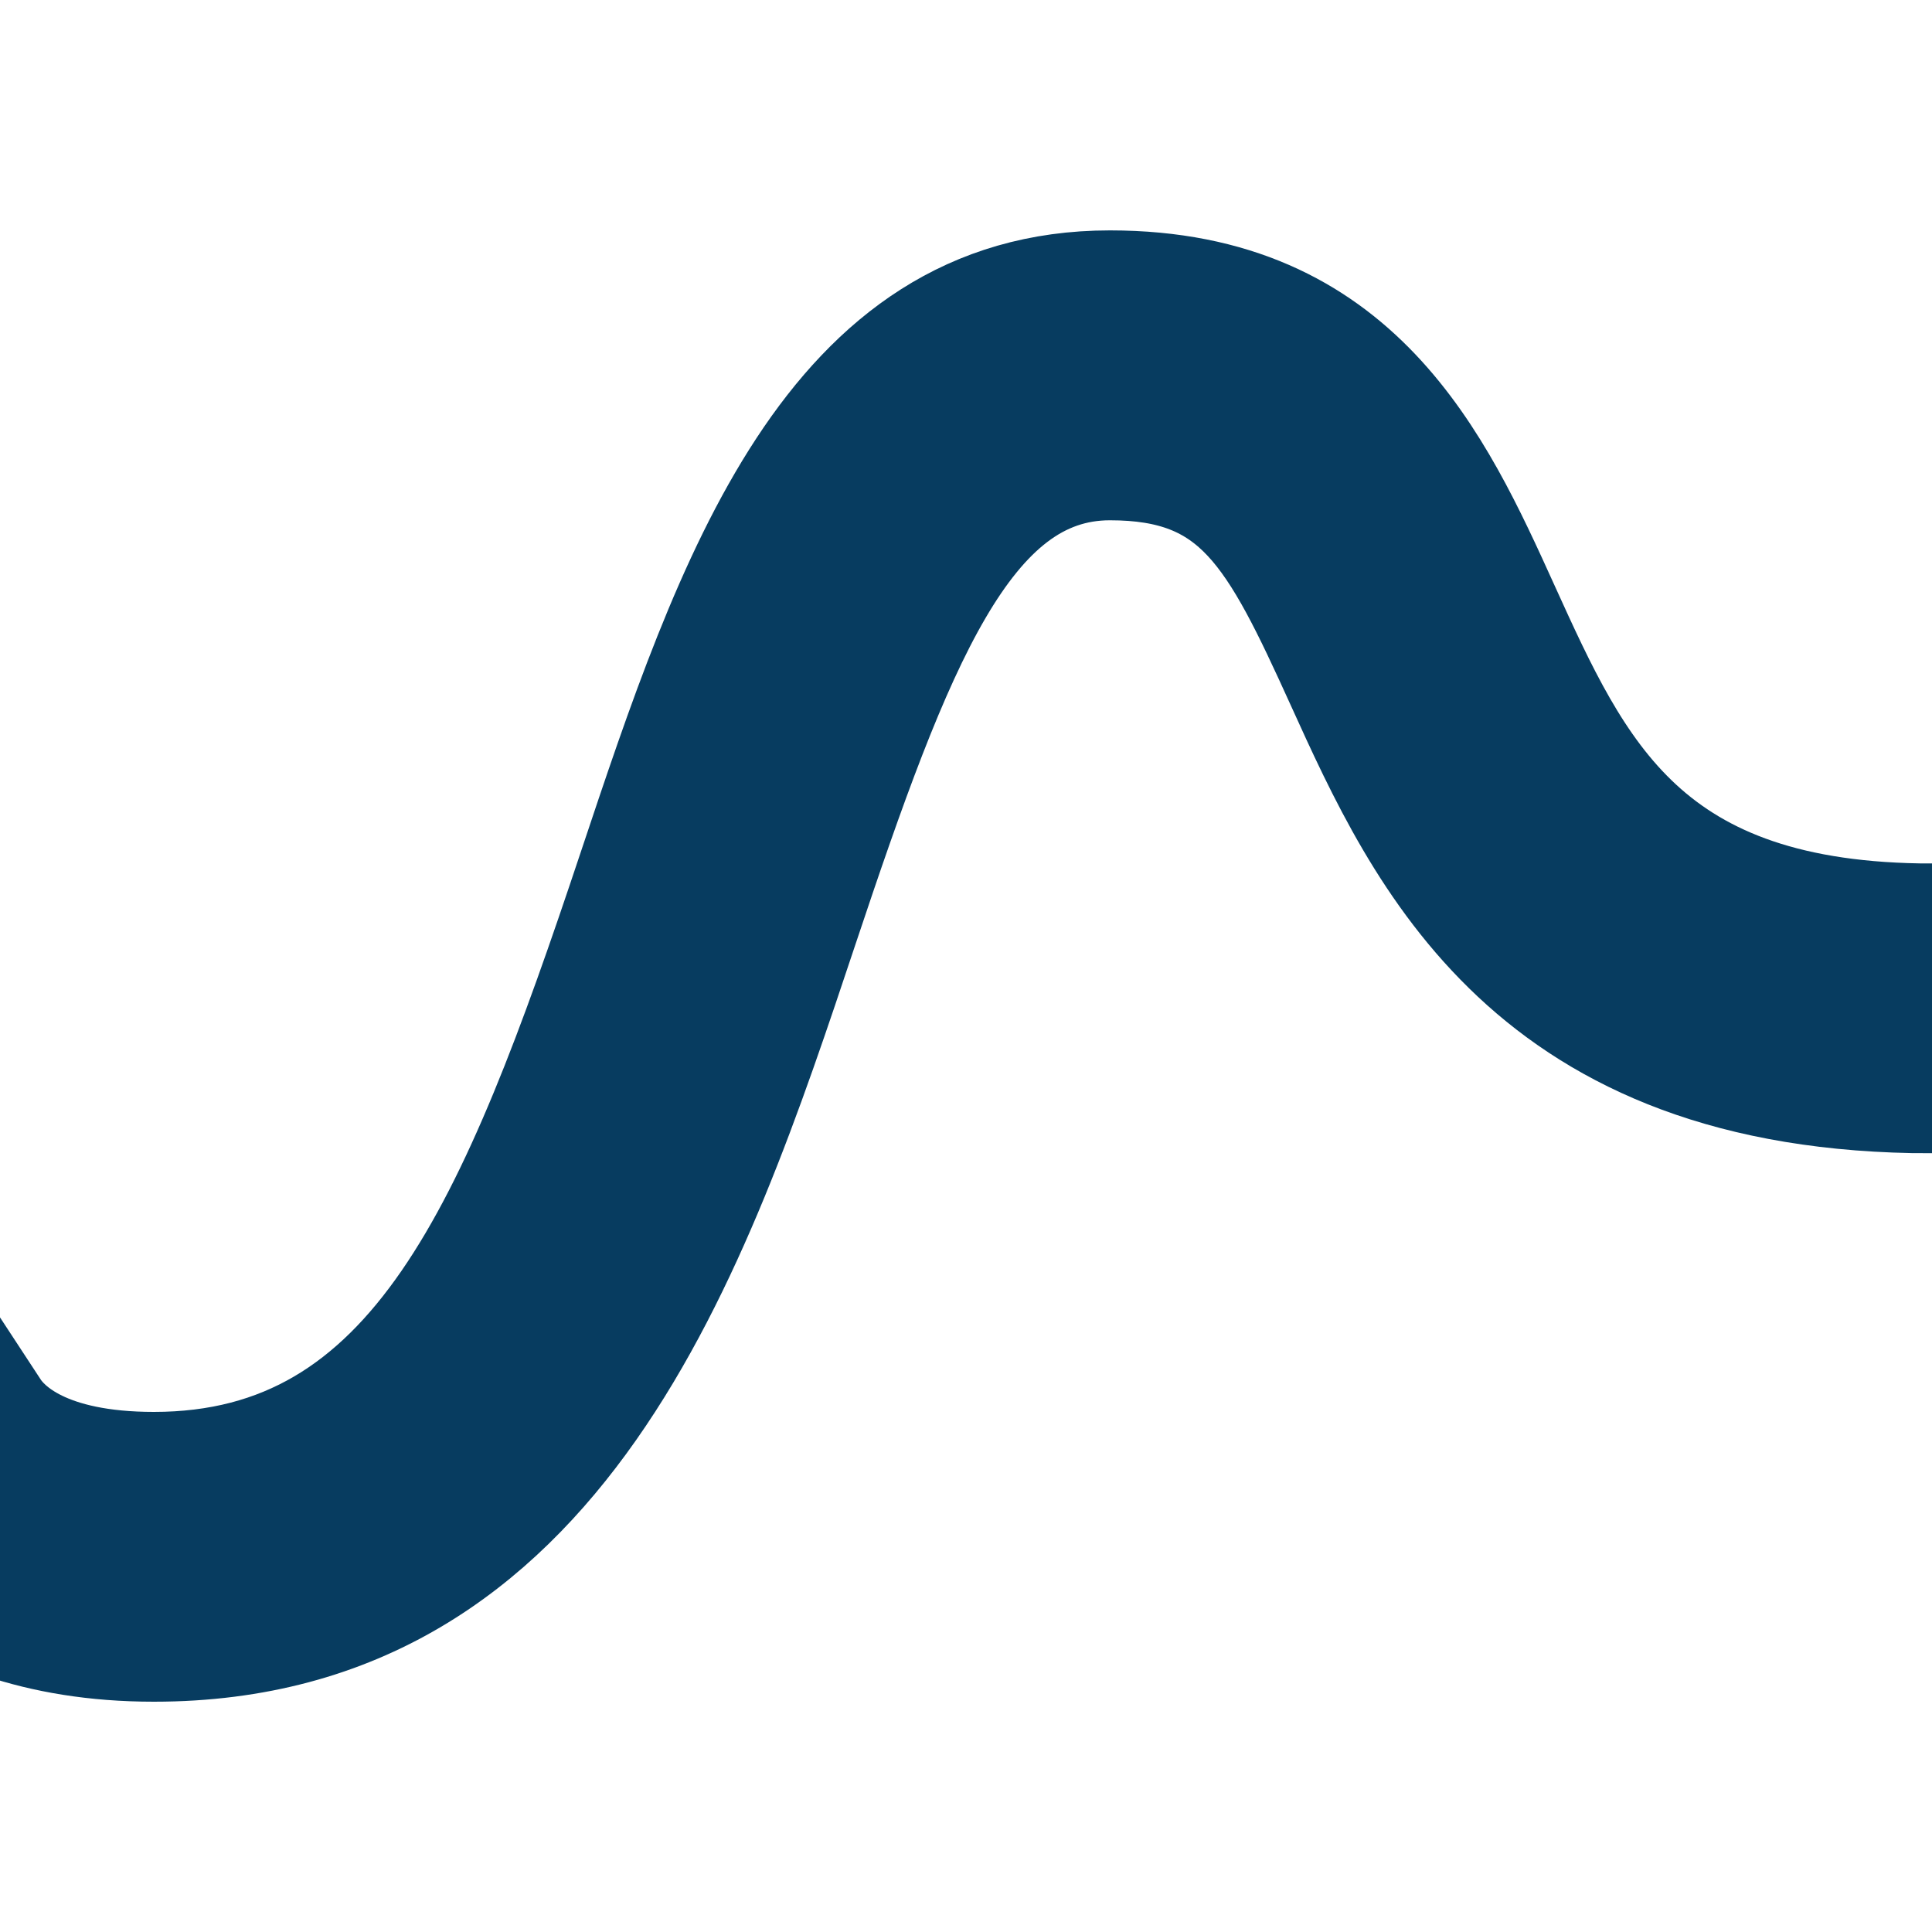
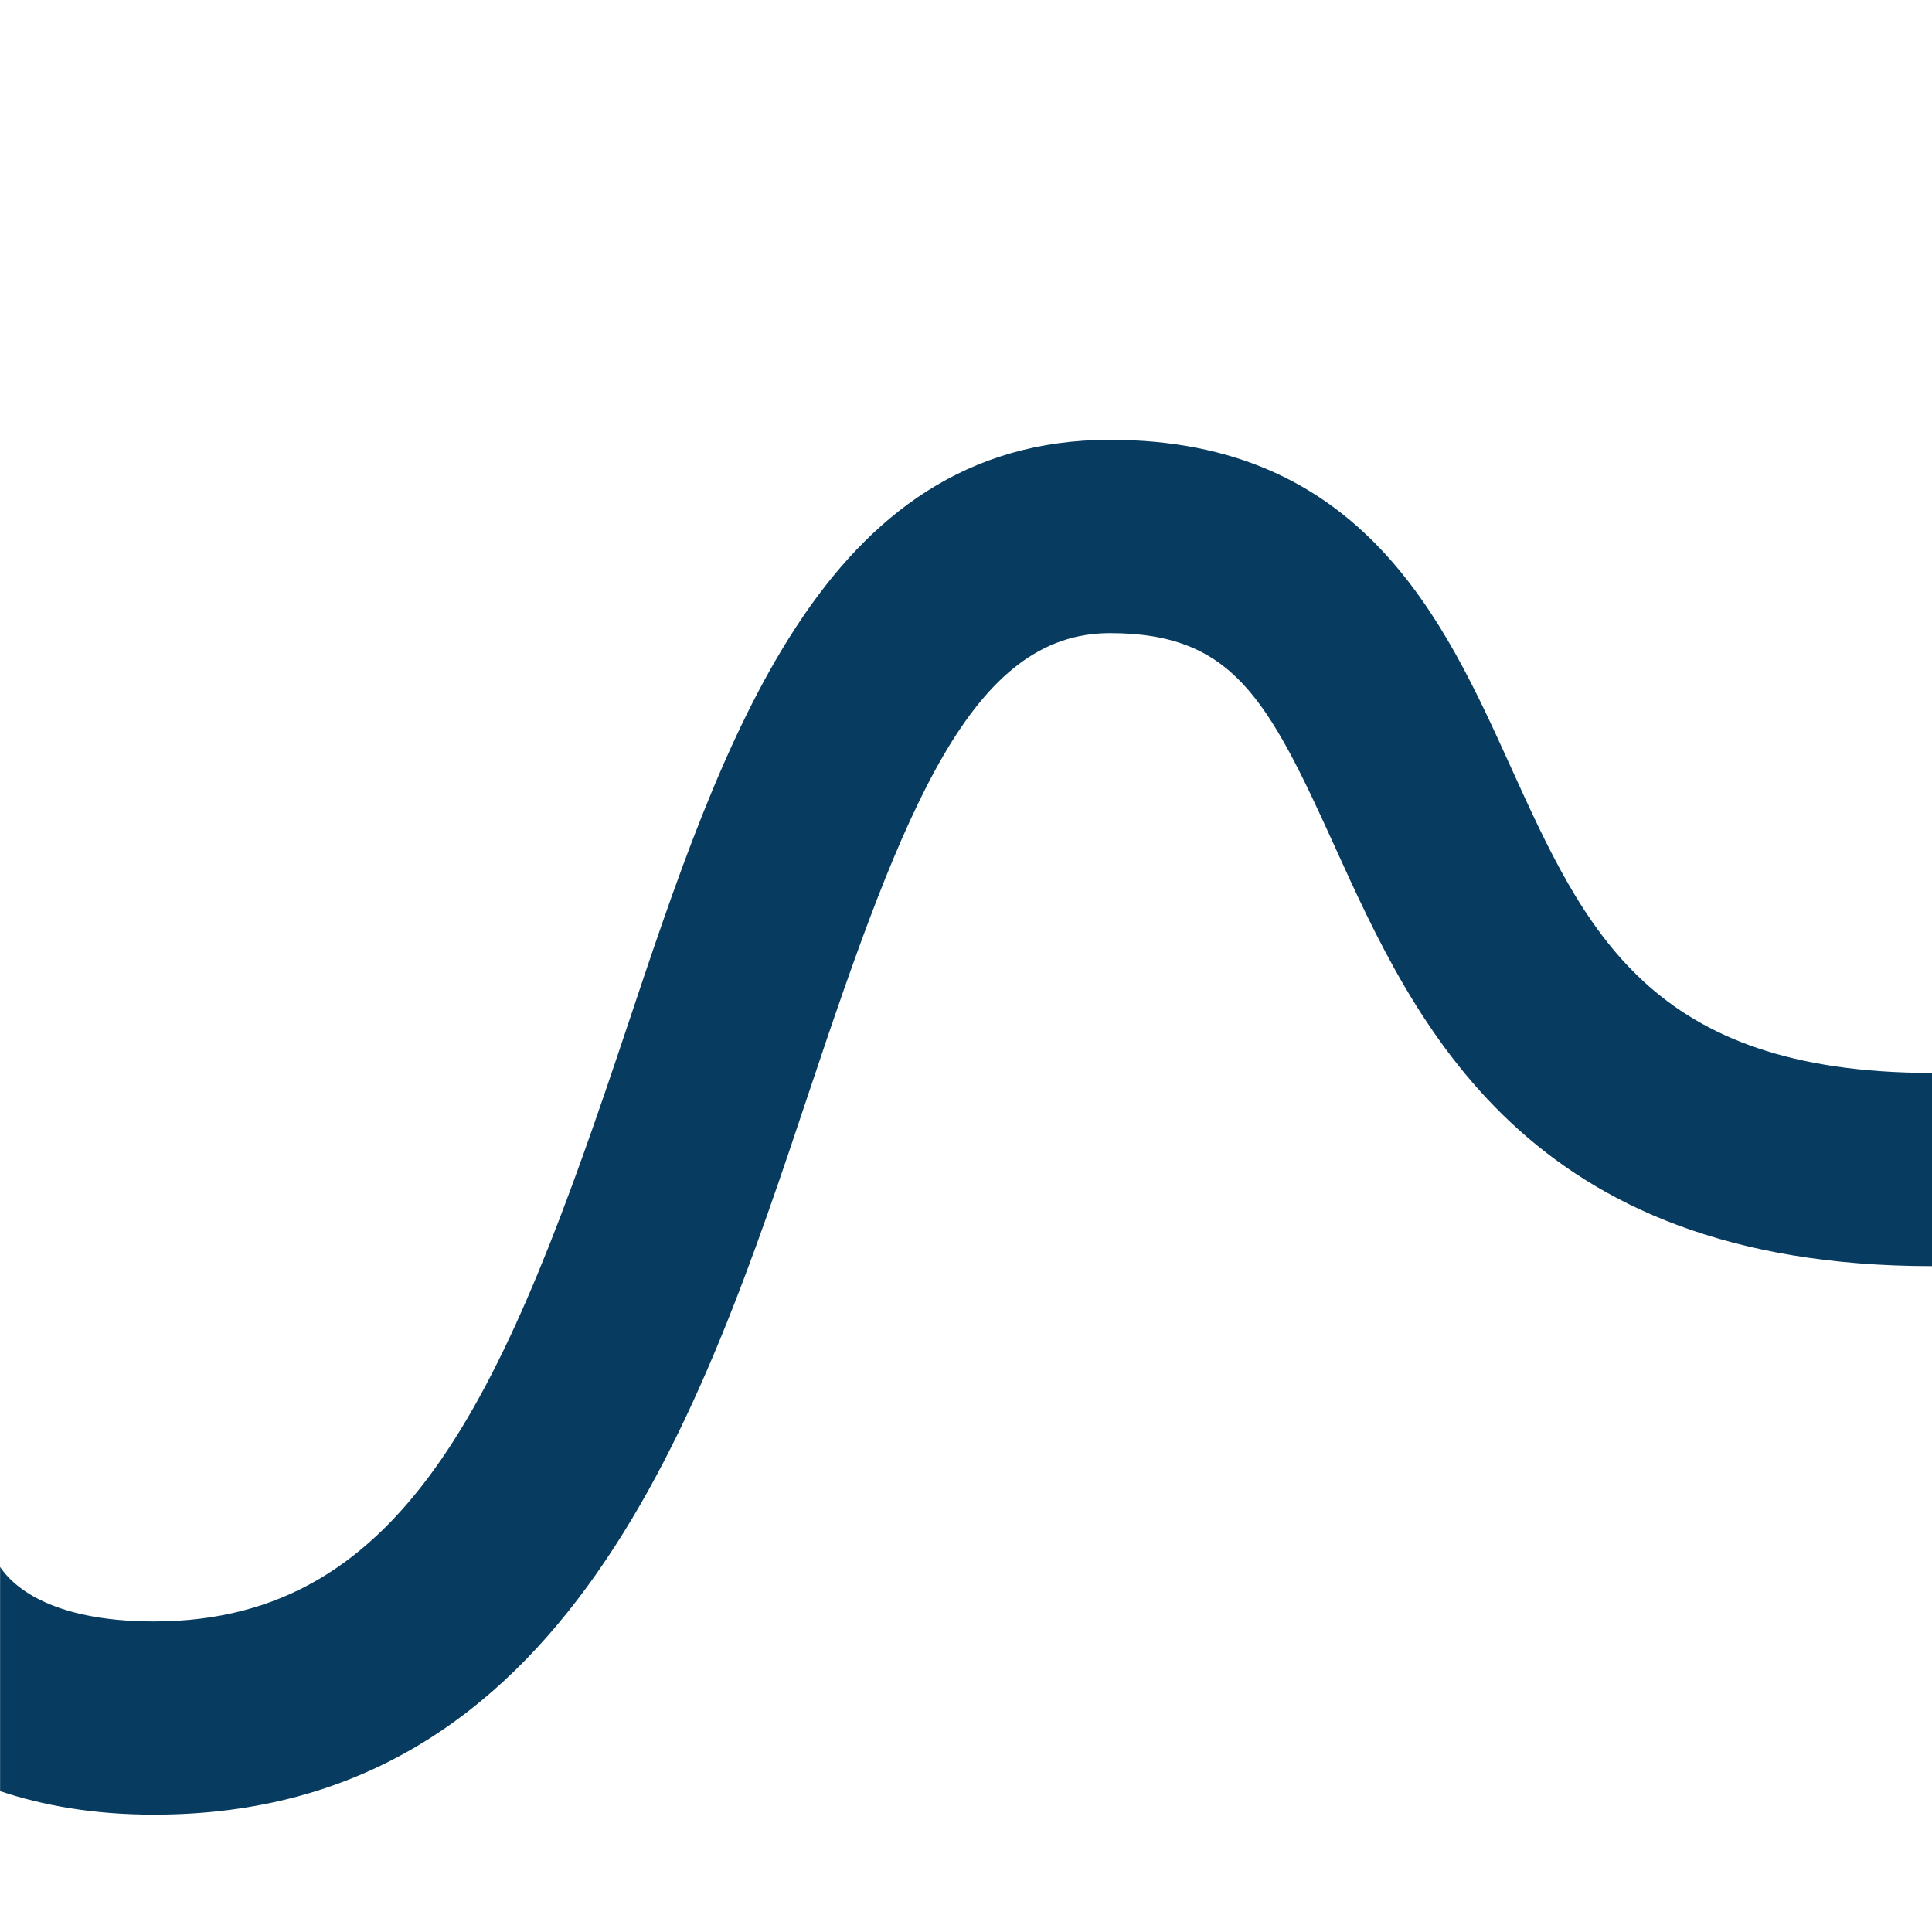
<svg xmlns="http://www.w3.org/2000/svg" version="1.1" id="Layer_1" x="0px" y="0px" width="20px" height="20px" viewBox="0 0 20 20" enable-background="new 0 0 20 20" xml:space="preserve">
-   <g>
-     <path fill="#073C60" stroke="#073C60" stroke-miterlimit="10" d="M15.636,6.264c-0.683-1.506-1.533-3.379-4.146-3.379   c-2.97,0-4.004,3.1-5.005,6.098c-1.236,3.706-2.245,6.133-4.892,6.133c-1.104,0-1.48-0.393-1.592-0.564v2.322   c0.443,0.148,0.967,0.242,1.592,0.242c4.286,0,5.674-4.158,6.789-7.5c0.982-2.943,1.682-4.73,3.108-4.73   c1.271,0,1.632,0.676,2.326,2.206c0.832,1.834,1.973,4.347,6.185,4.347v-2C17.076,9.437,16.409,7.966,15.636,6.264z" />
-   </g>
+   <path fill="#073C60" d="M15.636,7.932c-0.683-1.506-1.533-3.379-4.146-3.379c-2.97,0-4.004,3.1-5.005,6.098  c-1.236,3.705-2.245,6.134-4.892,6.134c-1.104,0-1.48-0.394-1.592-0.564v2.321c0.443,0.148,0.967,0.243,1.592,0.243  c4.286,0,5.674-4.159,6.789-7.501c0.982-2.943,1.682-4.73,3.108-4.73c1.271,0,1.632,0.676,2.326,2.206  c0.832,1.834,1.973,4.347,6.185,4.347v-2C17.076,11.105,16.409,9.635,15.636,7.932z" />
  <g>
    <g>
      <path fill="#073C60" d="M12.129-22.298L6.303-16.47l-1.476-1.478l3.312-3.311H0v-2.083h8.139L4.83-26.65l1.474-1.476    L12.129-22.298z M20-29.134v13.746h-8.458v-2.084h6.375v-9.576h-6.375v-2.088H20V-29.134z" />
    </g>
  </g>
  <g>
    <rect x="-27.654" y="12.154" fill="#073C60" width="4" height="7.846" />
  </g>
  <g>
    <rect x="-19.654" y="2.094" fill="#073C60" width="4" height="17.906" />
  </g>
  <g>
    <rect x="-11.654" y="6.103" fill="#073C60" width="4" height="13.897" />
  </g>
  <g>
    <g>
      <path fill="#073C60" d="M36.926,13.485v-2.493c0.804,0,1.458-0.651,1.458-1.451c0-0.801-0.654-1.45-1.459-1.45H26.583V5.598    h10.342c2.185,0,3.964,1.769,3.964,3.943C40.889,11.715,39.11,13.485,36.926,13.485z" />
    </g>
    <g>
      <path fill="#073C60" d="M33.053,1.374h-6.47v-2.492h6.47c0.805,0,1.459-0.651,1.459-1.452c0-0.8-0.654-1.451-1.457-1.451v-2.493    c2.184,0,3.961,1.77,3.961,3.944S35.238,1.374,33.053,1.374z" />
    </g>
    <g>
      <path fill="#073C60" d="M26.583,4.746V2.254L41.31,2.249c1.564-0.002,2.77-1.202,2.77-2.677c0-1.474-1.204-2.673-2.685-2.673    v-2.493c2.861,0,5.188,2.318,5.188,5.166c0,2.85-2.328,5.167-5.19,5.167l-0.024,0.004L26.583,4.746z" />
    </g>
  </g>
  <path fill="#073C60" d="M14.997,41.438c-1.776,0-2.736-0.768-3.438-1.328c-0.56-0.447-0.84-0.672-1.565-0.672  c-0.724,0-1.004,0.225-1.562,0.671c-0.701,0.562-1.661,1.329-3.437,1.329c-1.775,0-2.735-0.769-3.435-1.329  C1.002,39.662,0.722,39.438,0,39.438v-3c1.775,0,2.735,0.769,3.435,1.329c0.558,0.446,0.838,0.671,1.56,0.671  c0.724,0,1.004-0.225,1.563-0.671c0.701-0.562,1.661-1.329,3.437-1.329c1.777,0,2.737,0.768,3.438,1.328  c0.56,0.447,0.84,0.672,1.564,0.672s1.005-0.225,1.564-0.672c0.701-0.561,1.661-1.328,3.438-1.328v3  c-0.726,0-1.006,0.225-1.565,0.672C17.733,40.67,16.773,41.438,14.997,41.438z" />
  <path fill="#073C60" d="M14.997,33.938c-1.776,0-2.736-0.768-3.438-1.328c-0.56-0.447-0.84-0.672-1.565-0.672  c-0.724,0-1.004,0.225-1.562,0.671c-0.701,0.562-1.661,1.329-3.437,1.329c-1.775,0-2.735-0.769-3.435-1.329  C1.002,32.162,0.722,31.938,0,31.938v-3c1.775,0,2.735,0.769,3.435,1.329c0.558,0.446,0.838,0.671,1.56,0.671  c0.724,0,1.004-0.225,1.563-0.671c0.701-0.562,1.661-1.329,3.437-1.329c1.777,0,2.737,0.768,3.438,1.328  c0.56,0.447,0.84,0.672,1.564,0.672s1.005-0.225,1.564-0.672c0.701-0.561,1.661-1.328,3.438-1.328v3  c-0.726,0-1.006,0.225-1.565,0.672C17.733,33.17,16.773,33.938,14.997,33.938z" />
  <path fill="#073C60" d="M14.997,26.438c-1.776,0-2.736-0.768-3.438-1.328c-0.56-0.447-0.84-0.672-1.565-0.672  c-0.724,0-1.004,0.225-1.562,0.672c-0.701,0.561-1.661,1.328-3.437,1.328c-1.775,0-2.735-0.768-3.435-1.329  C1.002,24.662,0.722,24.438,0,24.438v-3c1.775,0,2.735,0.768,3.435,1.329c0.558,0.446,0.838,0.671,1.56,0.671  c0.724,0,1.004-0.225,1.563-0.672c0.701-0.561,1.661-1.328,3.437-1.328c1.777,0,2.737,0.768,3.438,1.328  c0.56,0.447,0.84,0.672,1.564,0.672s1.005-0.225,1.564-0.672c0.701-0.561,1.661-1.328,3.438-1.328v3  c-0.726,0-1.006,0.225-1.565,0.672C17.733,25.67,16.773,26.438,14.997,26.438z" />
</svg>
